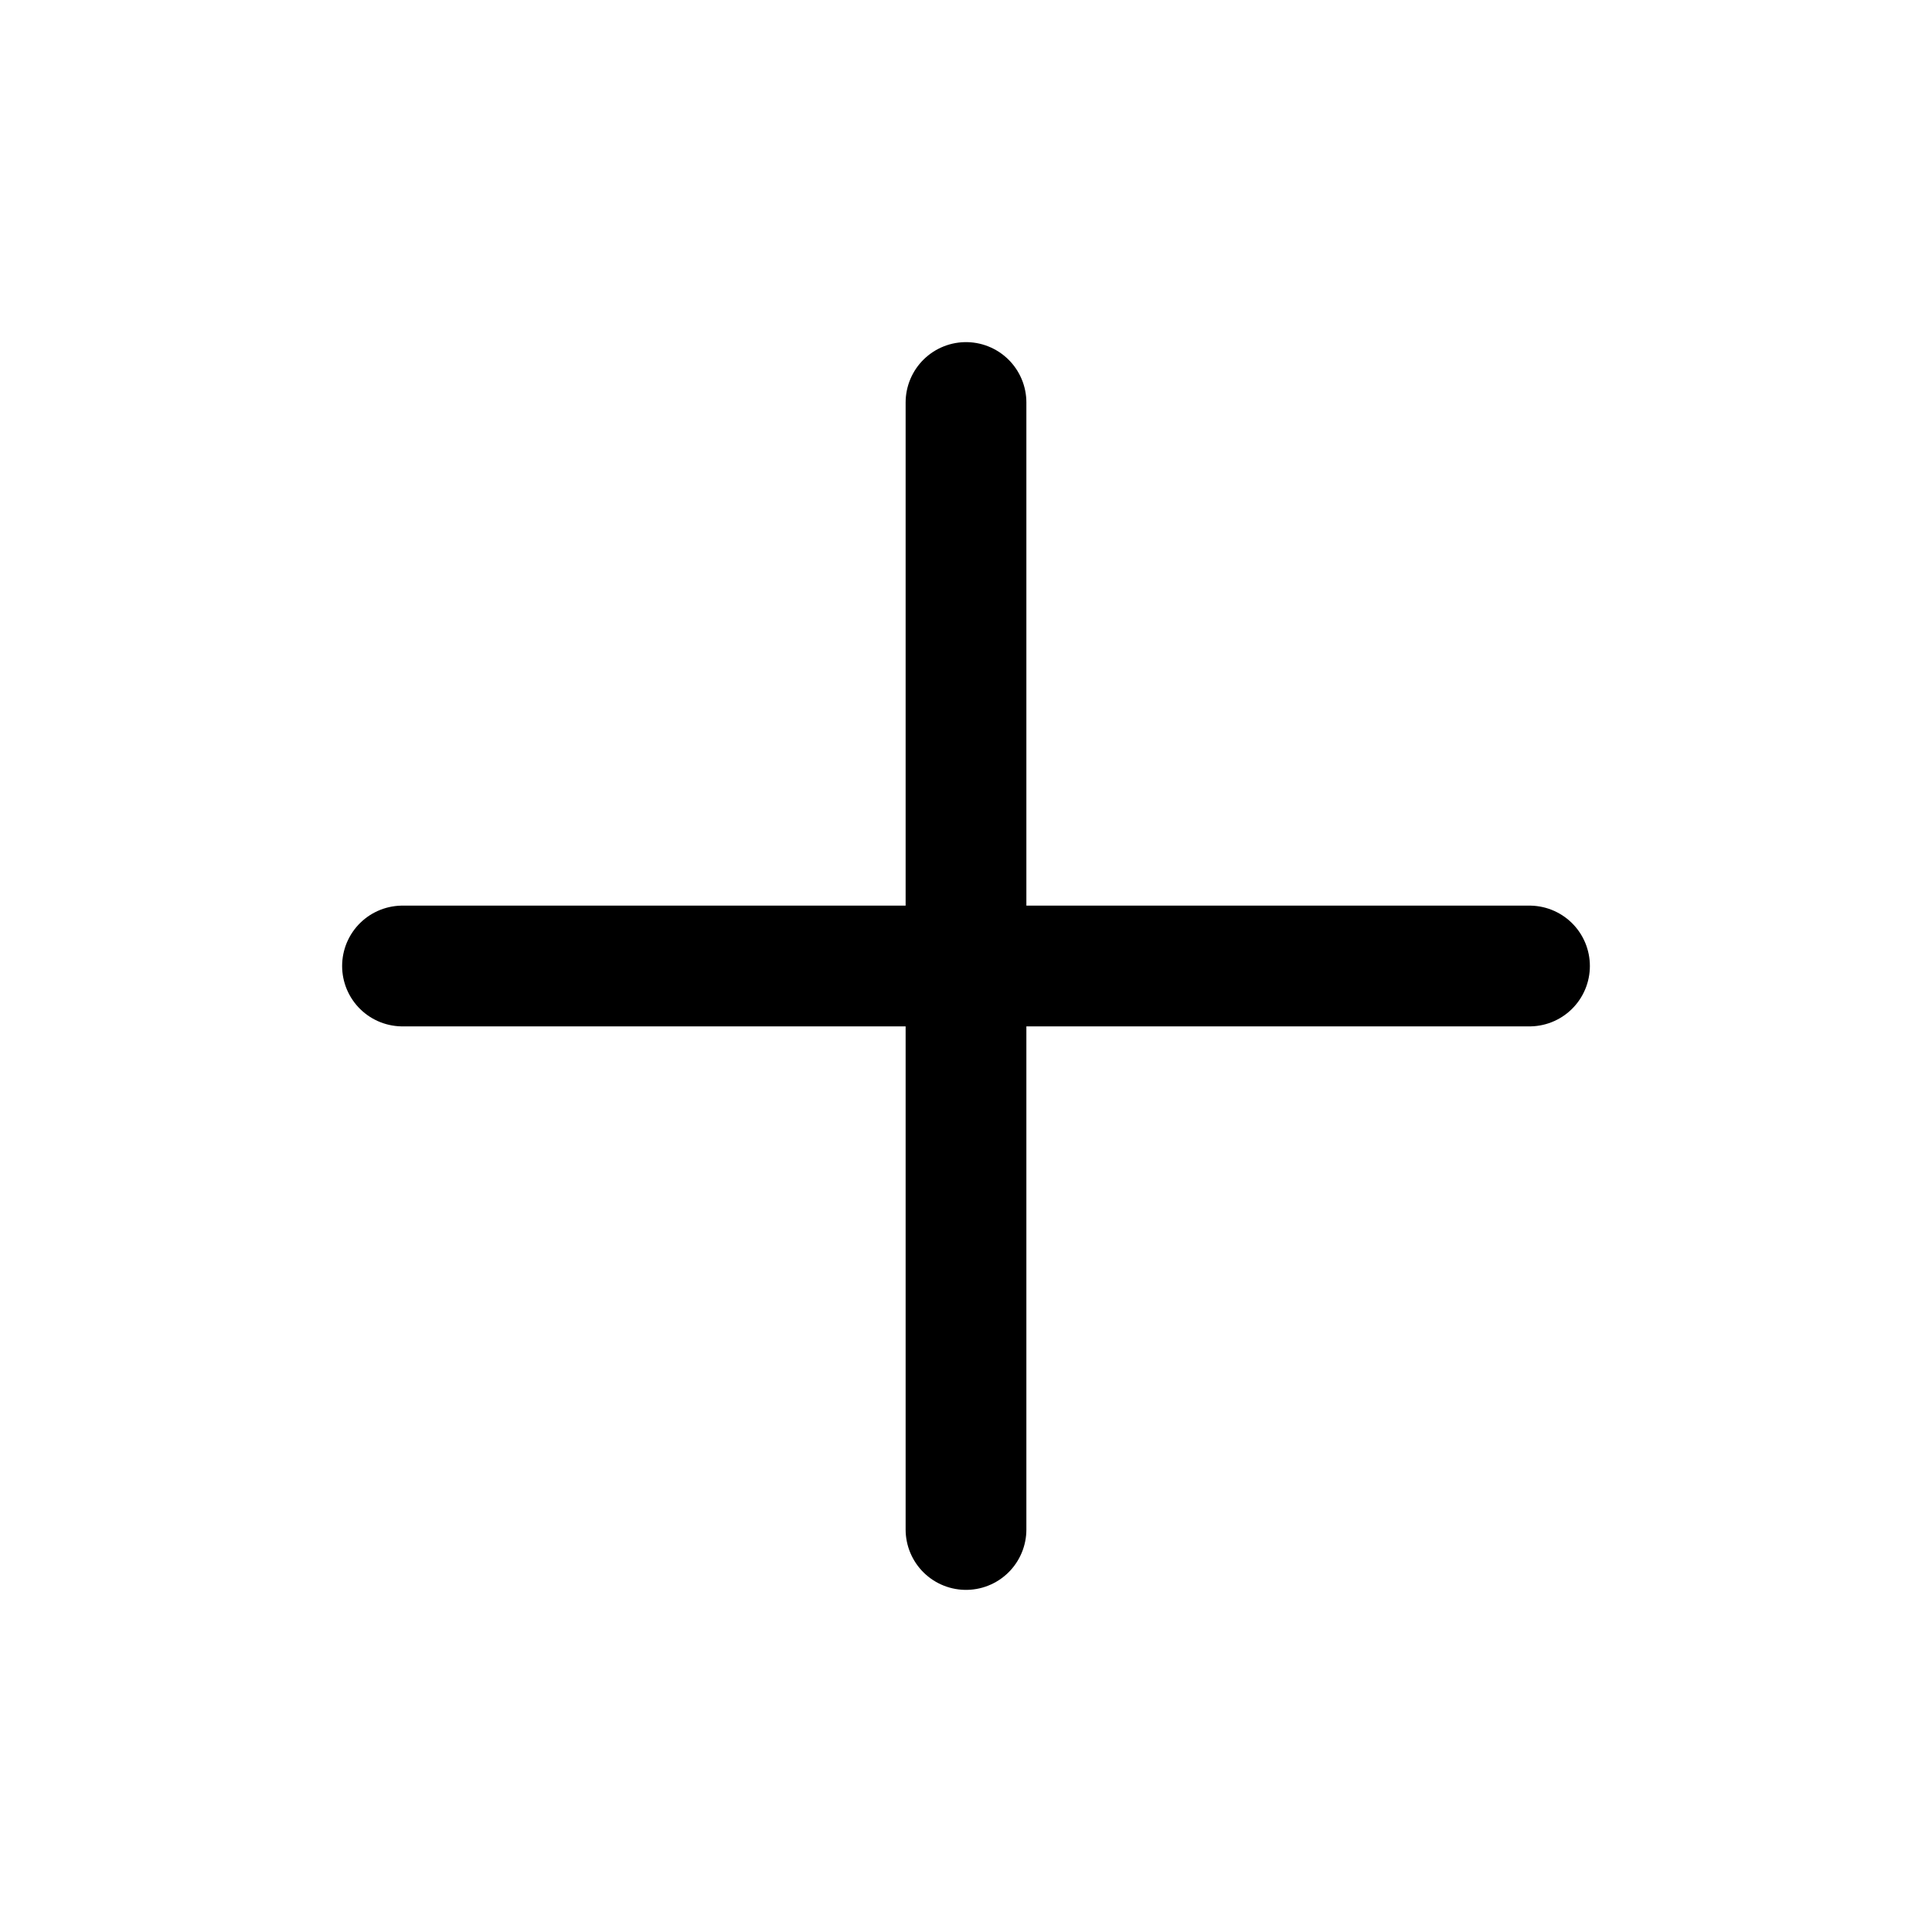
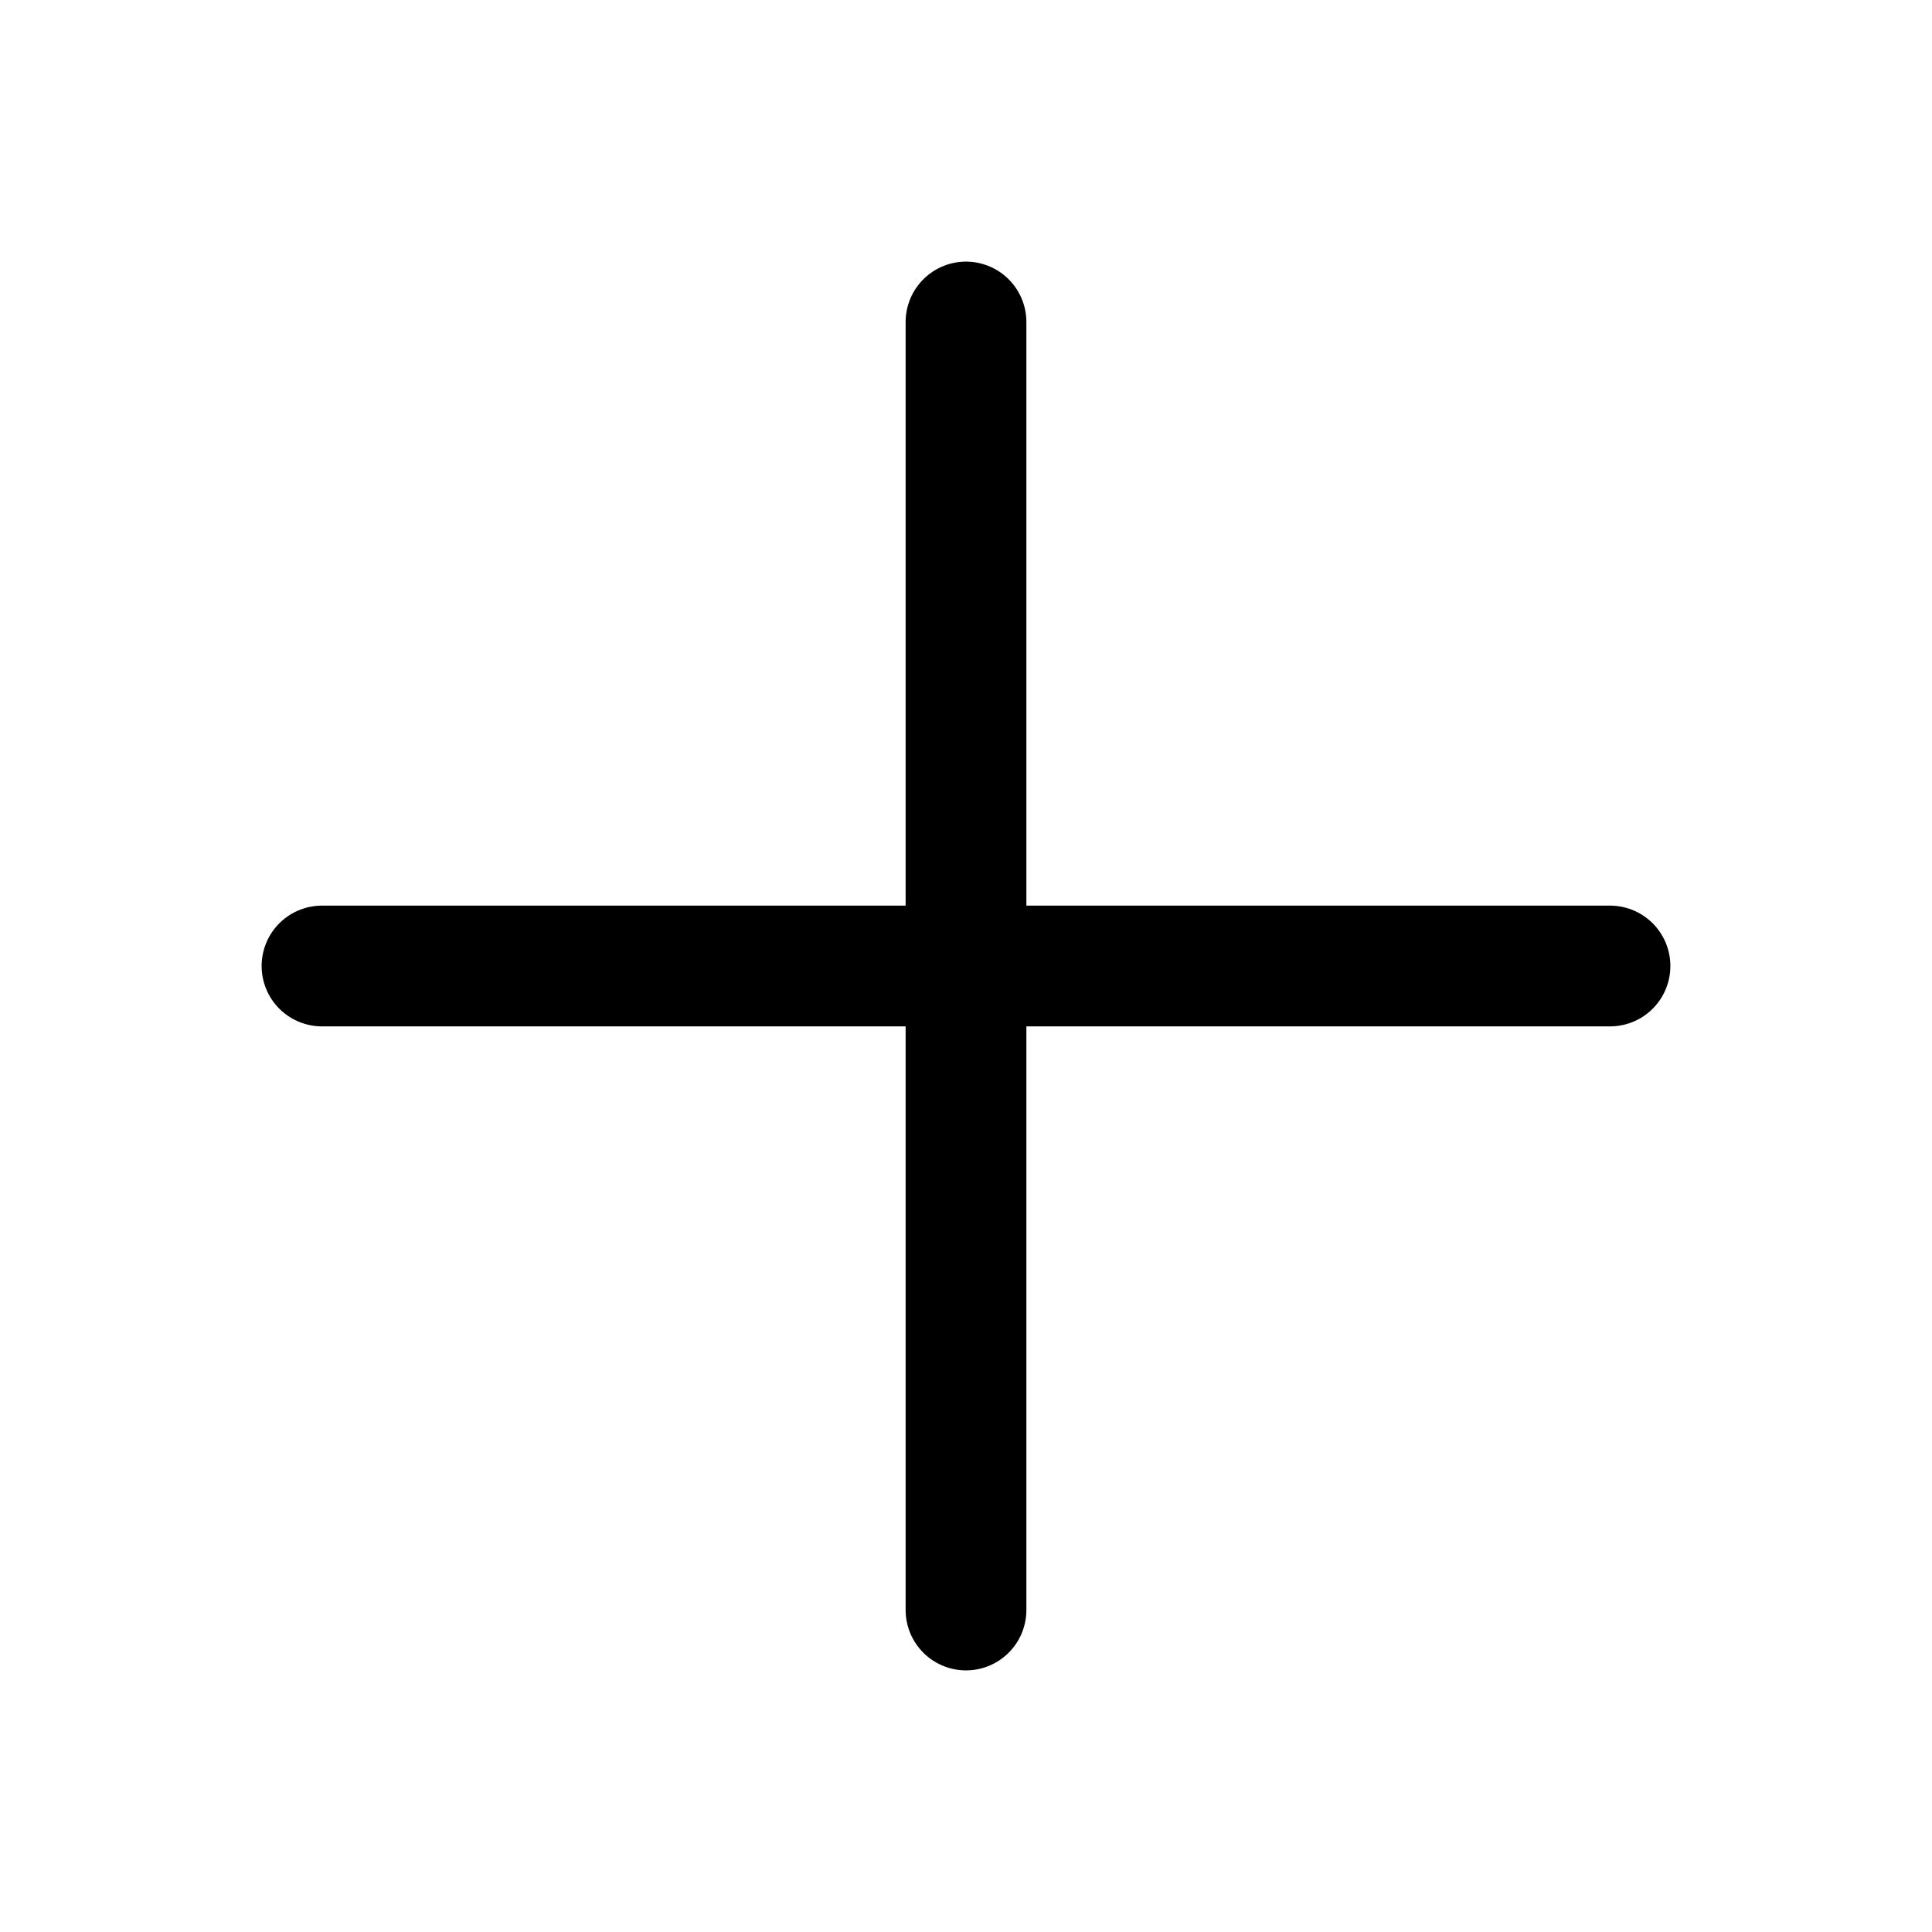
<svg xmlns="http://www.w3.org/2000/svg" width="24" height="24" fill="none" viewBox="0 0 24 24" stroke-width="1.5" stroke-linecap="round" stroke-linejoin="round" stroke="currentColor">
-   <path d="M19 12h-7m0 0H5m7 0V5m0 7v7" />
+   <path d="M20 12h-8m0 0H4m8 0V4m0 8v8" />
</svg>
